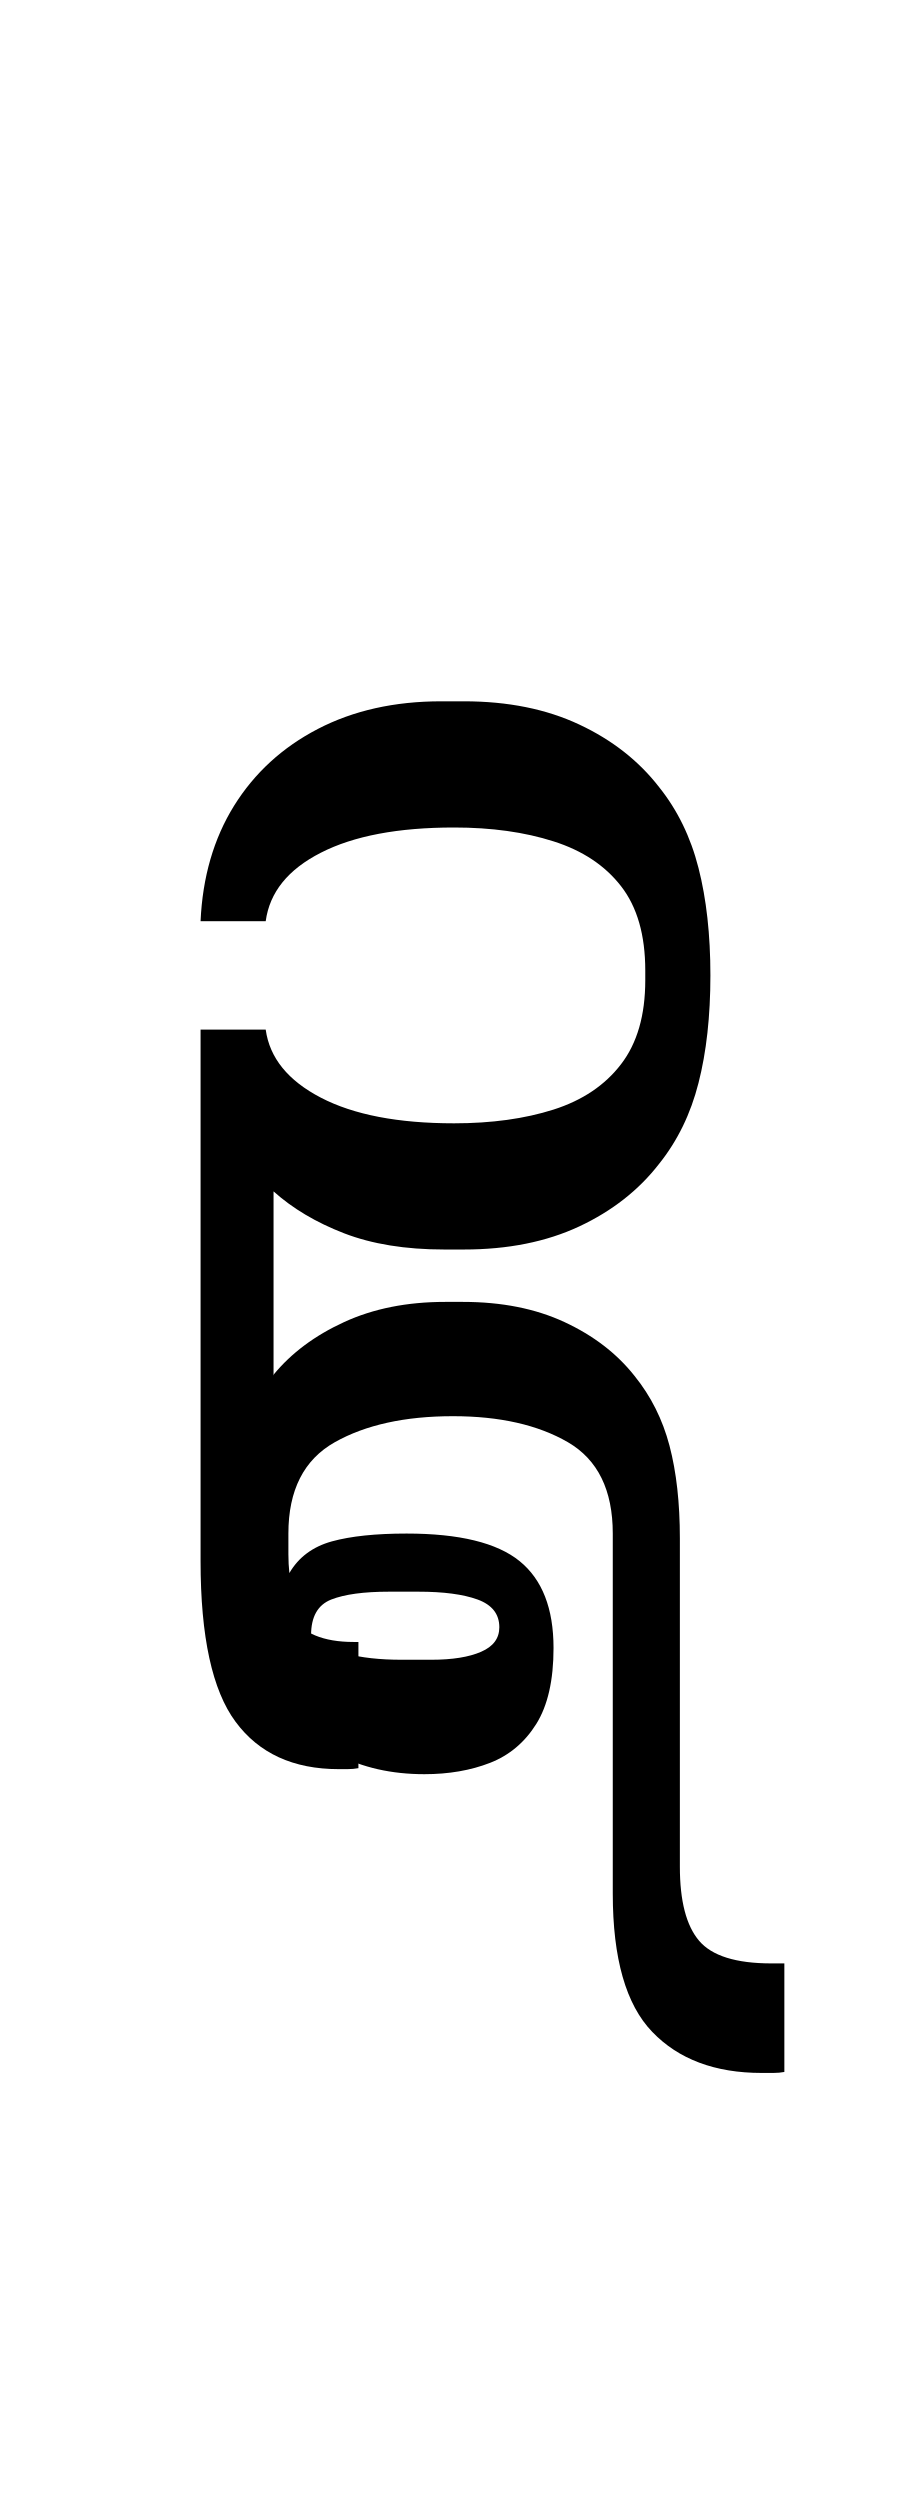
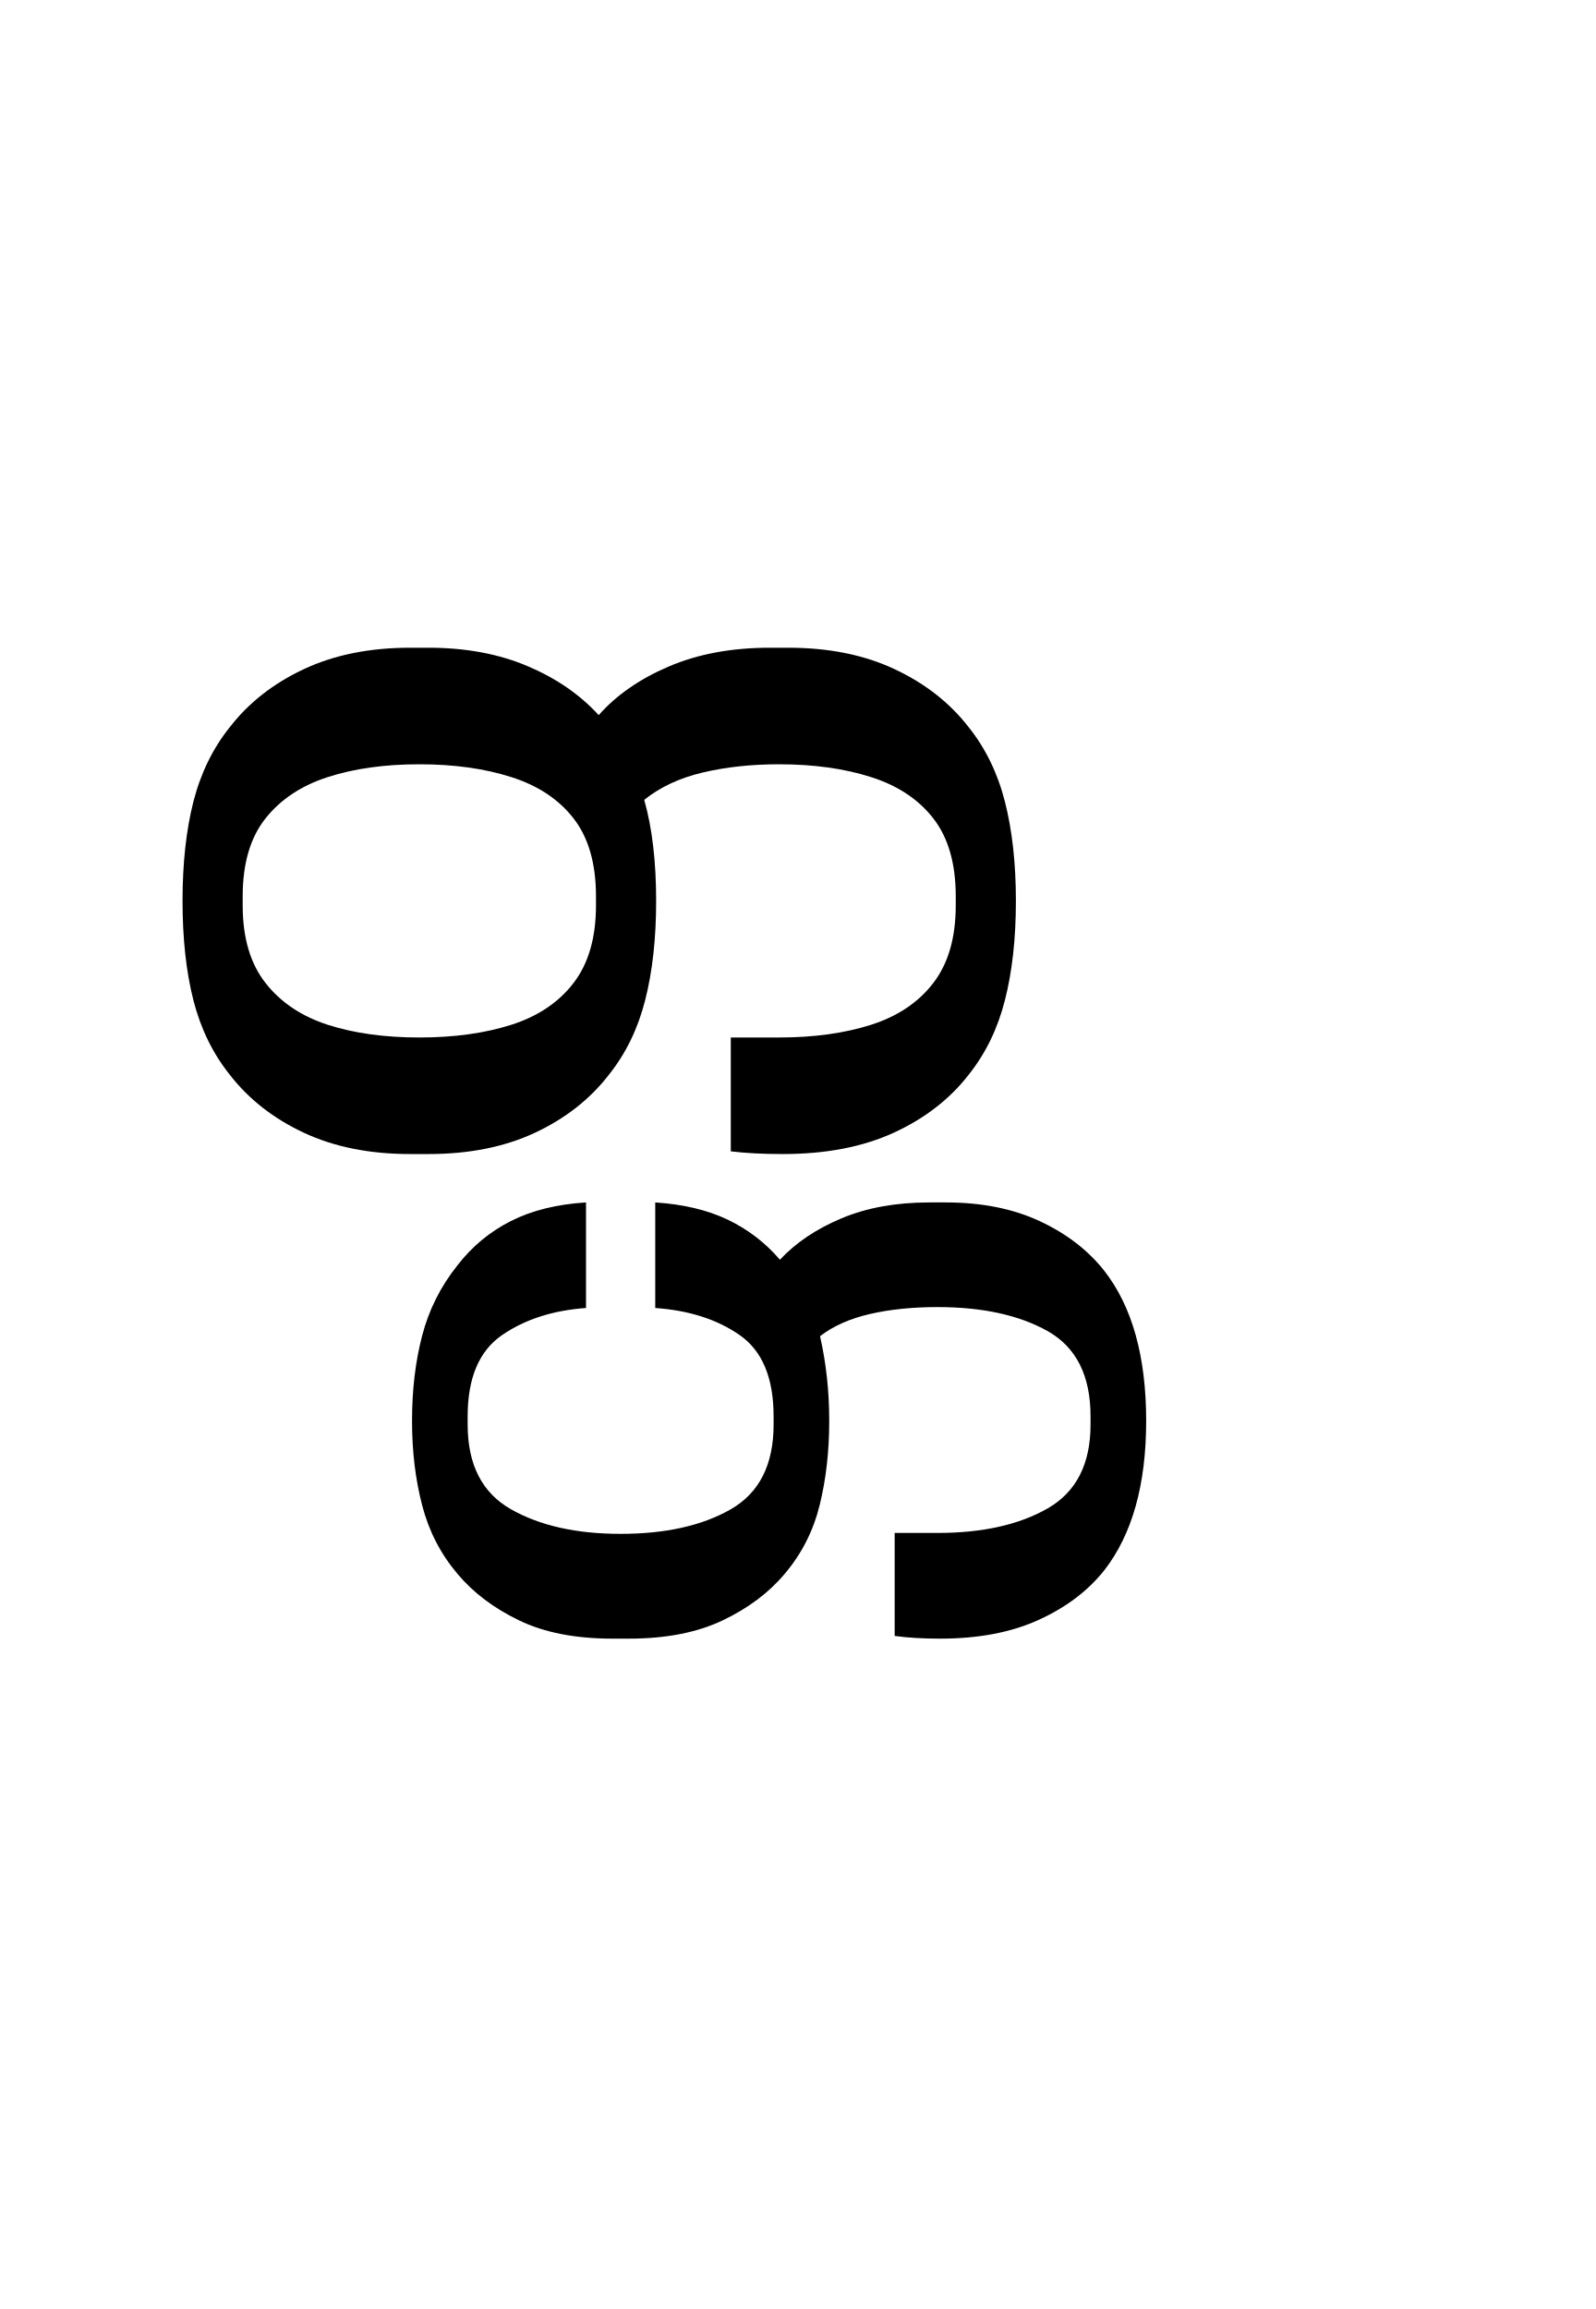
- <svg xmlns="http://www.w3.org/2000/svg" xmlns:xlink="http://www.w3.org/1999/xlink" width="101.297pt" height="278.891pt" viewBox="0 0 101.297 278.891" version="1.1">
+ <svg xmlns="http://www.w3.org/2000/svg" xmlns:xlink="http://www.w3.org/1999/xlink" width="192.75pt" height="278.891pt" viewBox="0 0 192.75 278.891" version="1.1">
  <defs>
    <g>
      <symbol overflow="visible" id="glyph0-0">
        <path style="stroke:none;" d="M 10.344 0 L 10.344 -78.547 L 55.547 -78.547 L 55.547 0 Z M 15.953 -72.938 L 15.953 -5.609 L 49.938 -5.609 L 49.938 -72.938 Z M 15.953 -72.938 " />
      </symbol>
      <symbol overflow="visible" id="glyph0-1">
-         <path style="stroke:none;" d="M 13.641 -35.531 L 6.375 -35.531 C 6.594 -40.445 7.836 -44.738 10.109 -48.406 C 12.391 -52.07 15.508 -54.93 19.469 -56.984 C 23.426 -59.035 28.008 -60.062 33.219 -60.062 L 35.75 -60.062 C 40.664 -60.062 44.957 -59.195 48.625 -57.469 C 52.289 -55.75 55.258 -53.422 57.531 -50.484 C 59.582 -47.922 61.047 -44.914 61.922 -41.469 C 62.805 -38.02 63.25 -34.023 63.25 -29.484 C 63.25 -24.93 62.805 -20.93 61.922 -17.484 C 61.047 -14.035 59.582 -11.031 57.531 -8.469 C 55.258 -5.531 52.289 -3.203 48.625 -1.484 C 44.957 0.234 40.664 1.094 35.75 1.094 L 33.547 1.094 C 29.223 1.094 25.5 0.488 22.375 -0.719 C 19.258 -1.926 16.641 -3.484 14.516 -5.391 L 14.516 32.344 C 14.516 36.812 15.156 40.016 16.438 41.953 C 17.727 43.898 20.062 44.875 23.438 44.875 L 23.984 44.875 L 23.984 58.953 C 23.617 59.023 23.211 59.062 22.766 59.062 C 22.328 59.062 22 59.062 21.781 59.062 C 16.719 59.062 12.883 57.301 10.281 53.781 C 7.676 50.27 6.375 44.297 6.375 35.859 L 6.375 -23.438 L 13.641 -23.438 C 14.078 -20.281 16.129 -17.75 19.797 -15.844 C 23.461 -13.938 28.414 -12.984 34.656 -12.984 C 38.832 -12.984 42.531 -13.492 45.75 -14.516 C 48.977 -15.547 51.488 -17.234 53.281 -19.578 C 55.082 -21.922 55.984 -25.039 55.984 -28.938 L 55.984 -30.031 C 55.984 -33.988 55.082 -37.125 53.281 -39.438 C 51.488 -41.75 48.977 -43.414 45.75 -44.438 C 42.531 -45.469 38.832 -45.984 34.656 -45.984 C 28.414 -45.984 23.461 -45.047 19.797 -43.172 C 16.129 -41.305 14.078 -38.758 13.641 -35.531 Z M 13.641 -35.531 " />
+         <path style="stroke:none;" d="M 33.547 -60.062 L 35.75 -60.062 C 40.219 -60.062 44.191 -59.328 47.672 -57.859 C 51.16 -56.391 54.039 -54.41 56.312 -51.922 C 58.445 -54.336 61.27 -56.297 64.781 -57.797 C 68.301 -59.305 72.375 -60.062 77 -60.062 L 79.203 -60.062 C 84.109 -60.062 88.395 -59.195 92.062 -57.469 C 95.727 -55.75 98.703 -53.422 100.984 -50.484 C 103.035 -47.922 104.5 -44.914 105.375 -41.469 C 106.258 -38.02 106.703 -34.023 106.703 -29.484 C 106.703 -24.93 106.258 -20.93 105.375 -17.484 C 104.5 -14.035 103.035 -11.031 100.984 -8.469 C 98.703 -5.531 95.691 -3.203 91.953 -1.484 C 88.211 0.234 83.742 1.094 78.547 1.094 C 76.117 1.094 74.023 0.984 72.266 0.766 L 72.266 -12.984 L 78.094 -12.984 C 82.281 -12.984 85.984 -13.492 89.203 -14.516 C 92.43 -15.547 94.941 -17.234 96.734 -19.578 C 98.535 -21.922 99.438 -25.039 99.438 -28.938 L 99.438 -30.031 C 99.438 -33.988 98.535 -37.125 96.734 -39.438 C 94.941 -41.75 92.43 -43.414 89.203 -44.438 C 85.984 -45.469 82.281 -45.984 78.094 -45.984 C 74.727 -45.984 71.648 -45.648 68.859 -44.984 C 66.078 -44.328 63.727 -43.227 61.812 -41.688 C 62.77 -38.312 63.25 -34.242 63.25 -29.484 C 63.25 -24.93 62.805 -20.93 61.922 -17.484 C 61.047 -14.035 59.582 -11.031 57.531 -8.469 C 55.258 -5.531 52.289 -3.203 48.625 -1.484 C 44.957 0.234 40.664 1.094 35.75 1.094 L 33.547 1.094 C 28.641 1.094 24.352 0.234 20.688 -1.484 C 17.02 -3.203 14.047 -5.531 11.766 -8.469 C 9.711 -11.031 8.242 -14.035 7.359 -17.484 C 6.484 -20.93 6.047 -24.93 6.047 -29.484 C 6.047 -34.023 6.484 -38.02 7.359 -41.469 C 8.242 -44.914 9.711 -47.922 11.766 -50.484 C 14.047 -53.422 17.02 -55.75 20.688 -57.469 C 24.352 -59.195 28.641 -60.062 33.547 -60.062 Z M 34.656 -12.984 C 38.832 -12.984 42.531 -13.492 45.75 -14.516 C 48.977 -15.547 51.488 -17.234 53.281 -19.578 C 55.082 -21.922 55.984 -25.039 55.984 -28.938 L 55.984 -30.031 C 55.984 -33.988 55.082 -37.125 53.281 -39.438 C 51.488 -41.75 48.977 -43.414 45.75 -44.438 C 42.531 -45.469 38.832 -45.984 34.656 -45.984 C 30.469 -45.984 26.781 -45.469 23.594 -44.438 C 20.406 -43.414 17.895 -41.75 16.062 -39.438 C 14.227 -37.125 13.312 -33.988 13.312 -30.031 L 13.312 -28.938 C 13.312 -25.039 14.227 -21.922 16.062 -19.578 C 17.895 -17.234 20.406 -15.547 23.594 -14.516 C 26.781 -13.492 30.469 -12.984 34.656 -12.984 Z M 34.656 -12.984 " />
      </symbol>
      <symbol overflow="visible" id="glyph0-2">
-         <path style="stroke:none;" d="M -9.453 33.328 L -9.453 69.953 C -9.453 73.773 -8.738 76.523 -7.312 78.203 C -5.883 79.891 -3.191 80.734 0.766 80.734 L 2.203 80.734 L 2.203 92.844 C 1.836 92.914 1.43 92.953 0.984 92.953 C 0.547 92.953 0.109 92.953 -0.328 92.953 C -5.535 92.953 -9.602 91.426 -12.531 88.375 C -15.469 85.332 -16.938 80.188 -16.938 72.938 L -16.938 32.781 C -16.938 27.938 -18.602 24.539 -21.938 22.594 C -25.281 20.656 -29.555 19.688 -34.766 19.688 C -40.117 19.688 -44.516 20.656 -47.953 22.594 C -51.398 24.539 -53.125 27.938 -53.125 32.781 L -53.125 35.094 C -53.125 35.82 -53.086 36.52 -53.016 37.188 C -51.992 35.426 -50.414 34.25 -48.281 33.656 C -46.156 33.07 -43.375 32.781 -39.938 32.781 C -34.062 32.781 -29.859 33.805 -27.328 35.859 C -24.805 37.91 -23.547 41.141 -23.547 45.547 C -23.547 49.141 -24.188 51.961 -25.469 54.016 C -26.75 56.066 -28.469 57.516 -30.625 58.359 C -32.789 59.203 -35.234 59.625 -37.953 59.625 C -41.617 59.625 -44.863 58.891 -47.688 57.422 C -50.508 55.953 -52.875 53.973 -54.781 51.484 C -56.469 49.129 -57.734 46.469 -58.578 43.5 C -59.422 40.531 -59.844 37.066 -59.844 33.109 C -59.844 29.367 -59.438 25.992 -58.625 22.984 C -57.82 19.984 -56.539 17.344 -54.781 15.062 C -52.801 12.645 -50.176 10.688 -46.906 9.188 C -43.645 7.688 -39.891 6.938 -35.641 6.938 L -33.656 6.938 C -29.332 6.938 -25.555 7.688 -22.328 9.188 C -19.098 10.688 -16.492 12.688 -14.516 15.188 C -12.68 17.457 -11.379 20.055 -10.609 22.984 C -9.836 25.922 -9.453 29.367 -9.453 33.328 Z M -40.484 46.859 L -37.188 46.859 C -34.832 46.859 -32.977 46.562 -31.625 45.969 C -30.27 45.383 -29.594 44.473 -29.594 43.234 C -29.594 41.766 -30.398 40.734 -32.016 40.141 C -33.629 39.555 -35.828 39.266 -38.609 39.266 L -41.906 39.266 C -44.695 39.266 -46.844 39.555 -48.344 40.141 C -49.844 40.734 -50.594 42.055 -50.594 44.109 C -48.758 45.941 -45.391 46.859 -40.484 46.859 Z M -40.484 46.859 " />
+         <path style="stroke:none;" d="M -49.609 6.938 C -46.234 7.156 -43.316 7.848 -40.859 9.016 C -38.41 10.191 -36.305 11.805 -34.547 13.859 C -32.641 11.805 -30.16 10.141 -27.109 8.859 C -24.066 7.578 -20.531 6.938 -16.5 6.938 L -14.516 6.938 C -10.191 6.938 -6.414 7.688 -3.188 9.188 C 0.039 10.688 2.645 12.688 4.625 15.188 C 8 19.508 9.688 25.555 9.688 33.328 C 9.688 41.023 8 47.039 4.625 51.375 C 2.645 53.863 0.004 55.859 -3.297 57.359 C -6.598 58.867 -10.562 59.625 -15.188 59.625 C -17.312 59.625 -19.145 59.516 -20.688 59.297 L -20.688 46.859 L -15.516 46.859 C -10.086 46.859 -5.648 45.867 -2.203 43.891 C 1.242 41.91 2.969 38.535 2.969 33.766 L 2.969 32.781 C 2.969 27.863 1.242 24.43 -2.203 22.484 C -5.648 20.547 -10.086 19.578 -15.516 19.578 C -18.516 19.578 -21.223 19.852 -23.641 20.406 C -26.066 20.957 -28.086 21.852 -29.703 23.094 C -29.336 24.707 -29.062 26.359 -28.875 28.047 C -28.688 29.734 -28.594 31.492 -28.594 33.328 C -28.594 36.992 -28.977 40.383 -29.75 43.5 C -30.52 46.625 -31.93 49.395 -33.984 51.812 C -35.891 54.082 -38.383 55.953 -41.469 57.422 C -44.551 58.891 -48.328 59.625 -52.797 59.625 L -54.781 59.625 C -59.25 59.625 -63.004 58.891 -66.047 57.422 C -69.098 55.953 -71.578 54.082 -73.484 51.812 C -75.535 49.395 -76.961 46.625 -77.766 43.5 C -78.578 40.383 -78.984 36.992 -78.984 33.328 C -78.984 29.586 -78.578 26.16 -77.766 23.047 C -76.961 19.93 -75.535 17.086 -73.484 14.516 C -71.723 12.242 -69.578 10.469 -67.047 9.188 C -64.516 7.906 -61.488 7.156 -57.969 6.938 L -57.969 19.688 C -62 19.977 -65.391 21.078 -68.141 22.984 C -70.891 24.891 -72.266 28.156 -72.266 32.781 L -72.266 33.766 C -72.266 38.609 -70.52 42.02 -67.031 44 C -63.551 45.977 -59.141 46.969 -53.797 46.969 C -48.367 46.969 -43.93 45.977 -40.484 44 C -37.035 42.02 -35.312 38.609 -35.312 33.766 L -35.312 32.781 C -35.312 28.156 -36.664 24.891 -39.375 22.984 C -42.094 21.078 -45.504 19.977 -49.609 19.688 Z M -49.609 6.938 " />
      </symbol>
    </g>
  </defs>
  <g id="surface1">
    <g style="fill:rgb(0%,0%,0%);fill-opacity:1;">
      <use xlink:href="#glyph0-1" x="16" y="138.297" />
-       <use xlink:href="#glyph0-2" x="85.297" y="138.297" />
+       <use xlink:href="#glyph0-2" x="128.75" y="138.297" />
    </g>
  </g>
</svg>
